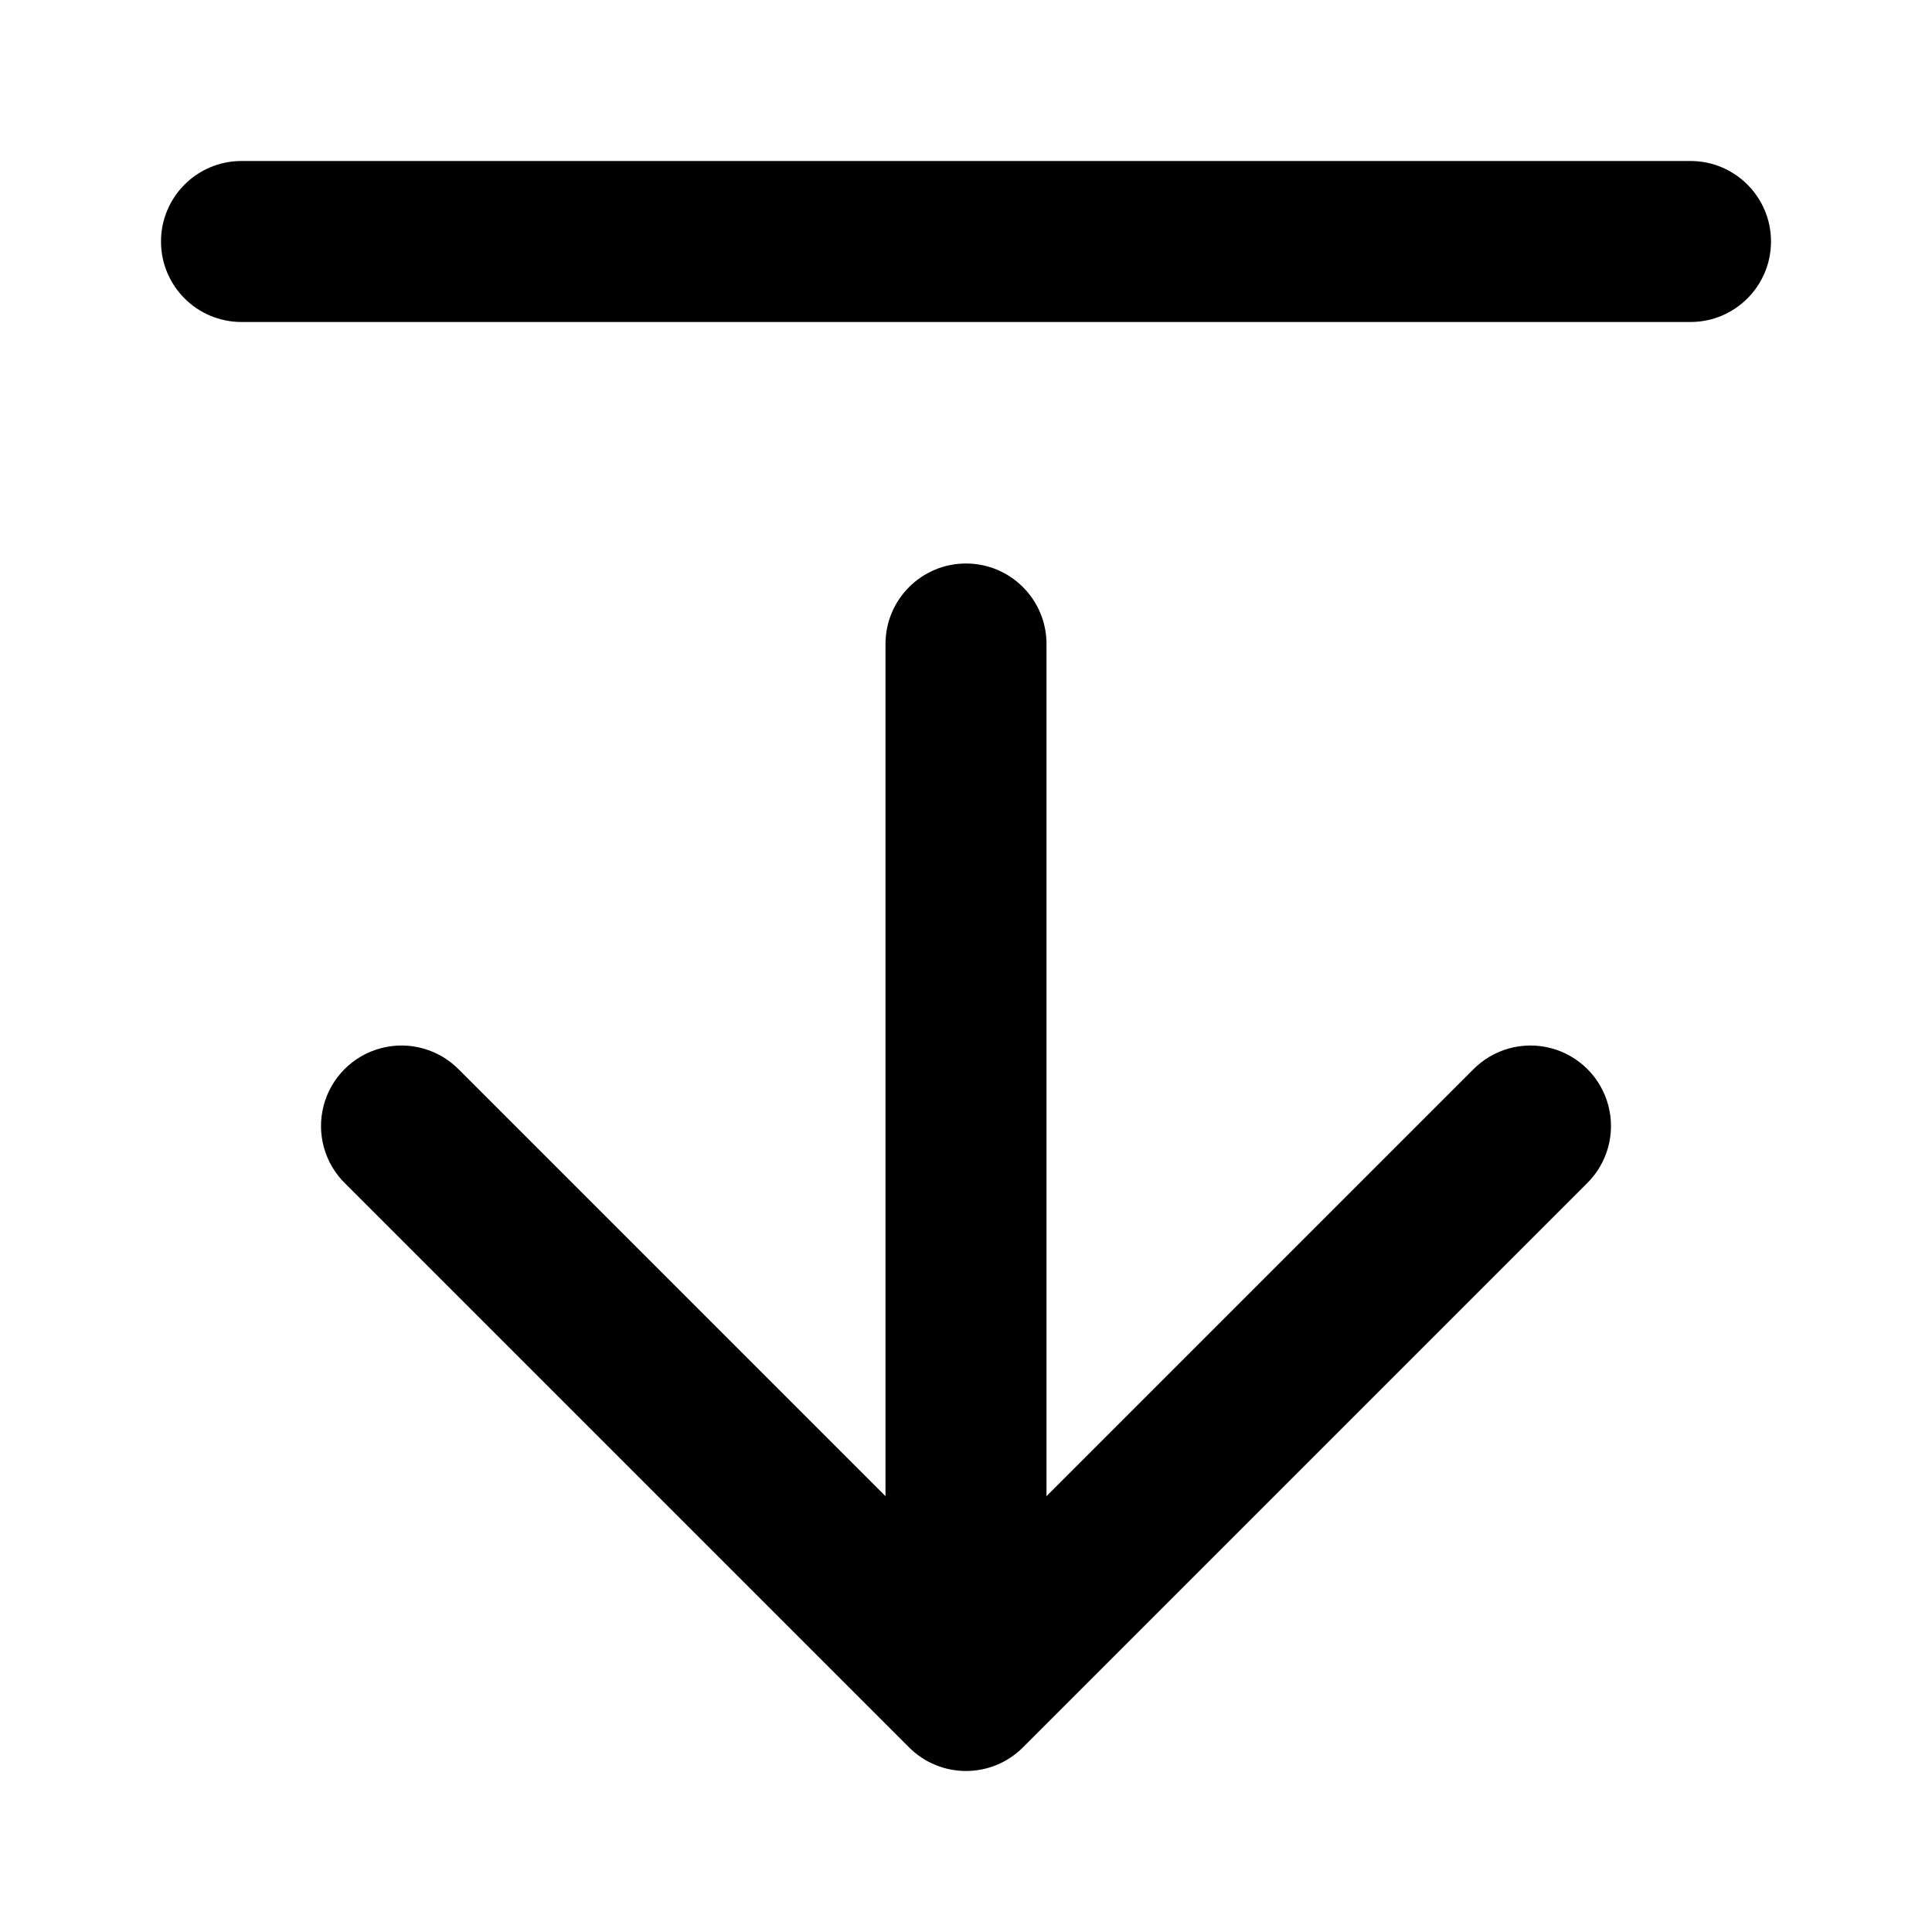
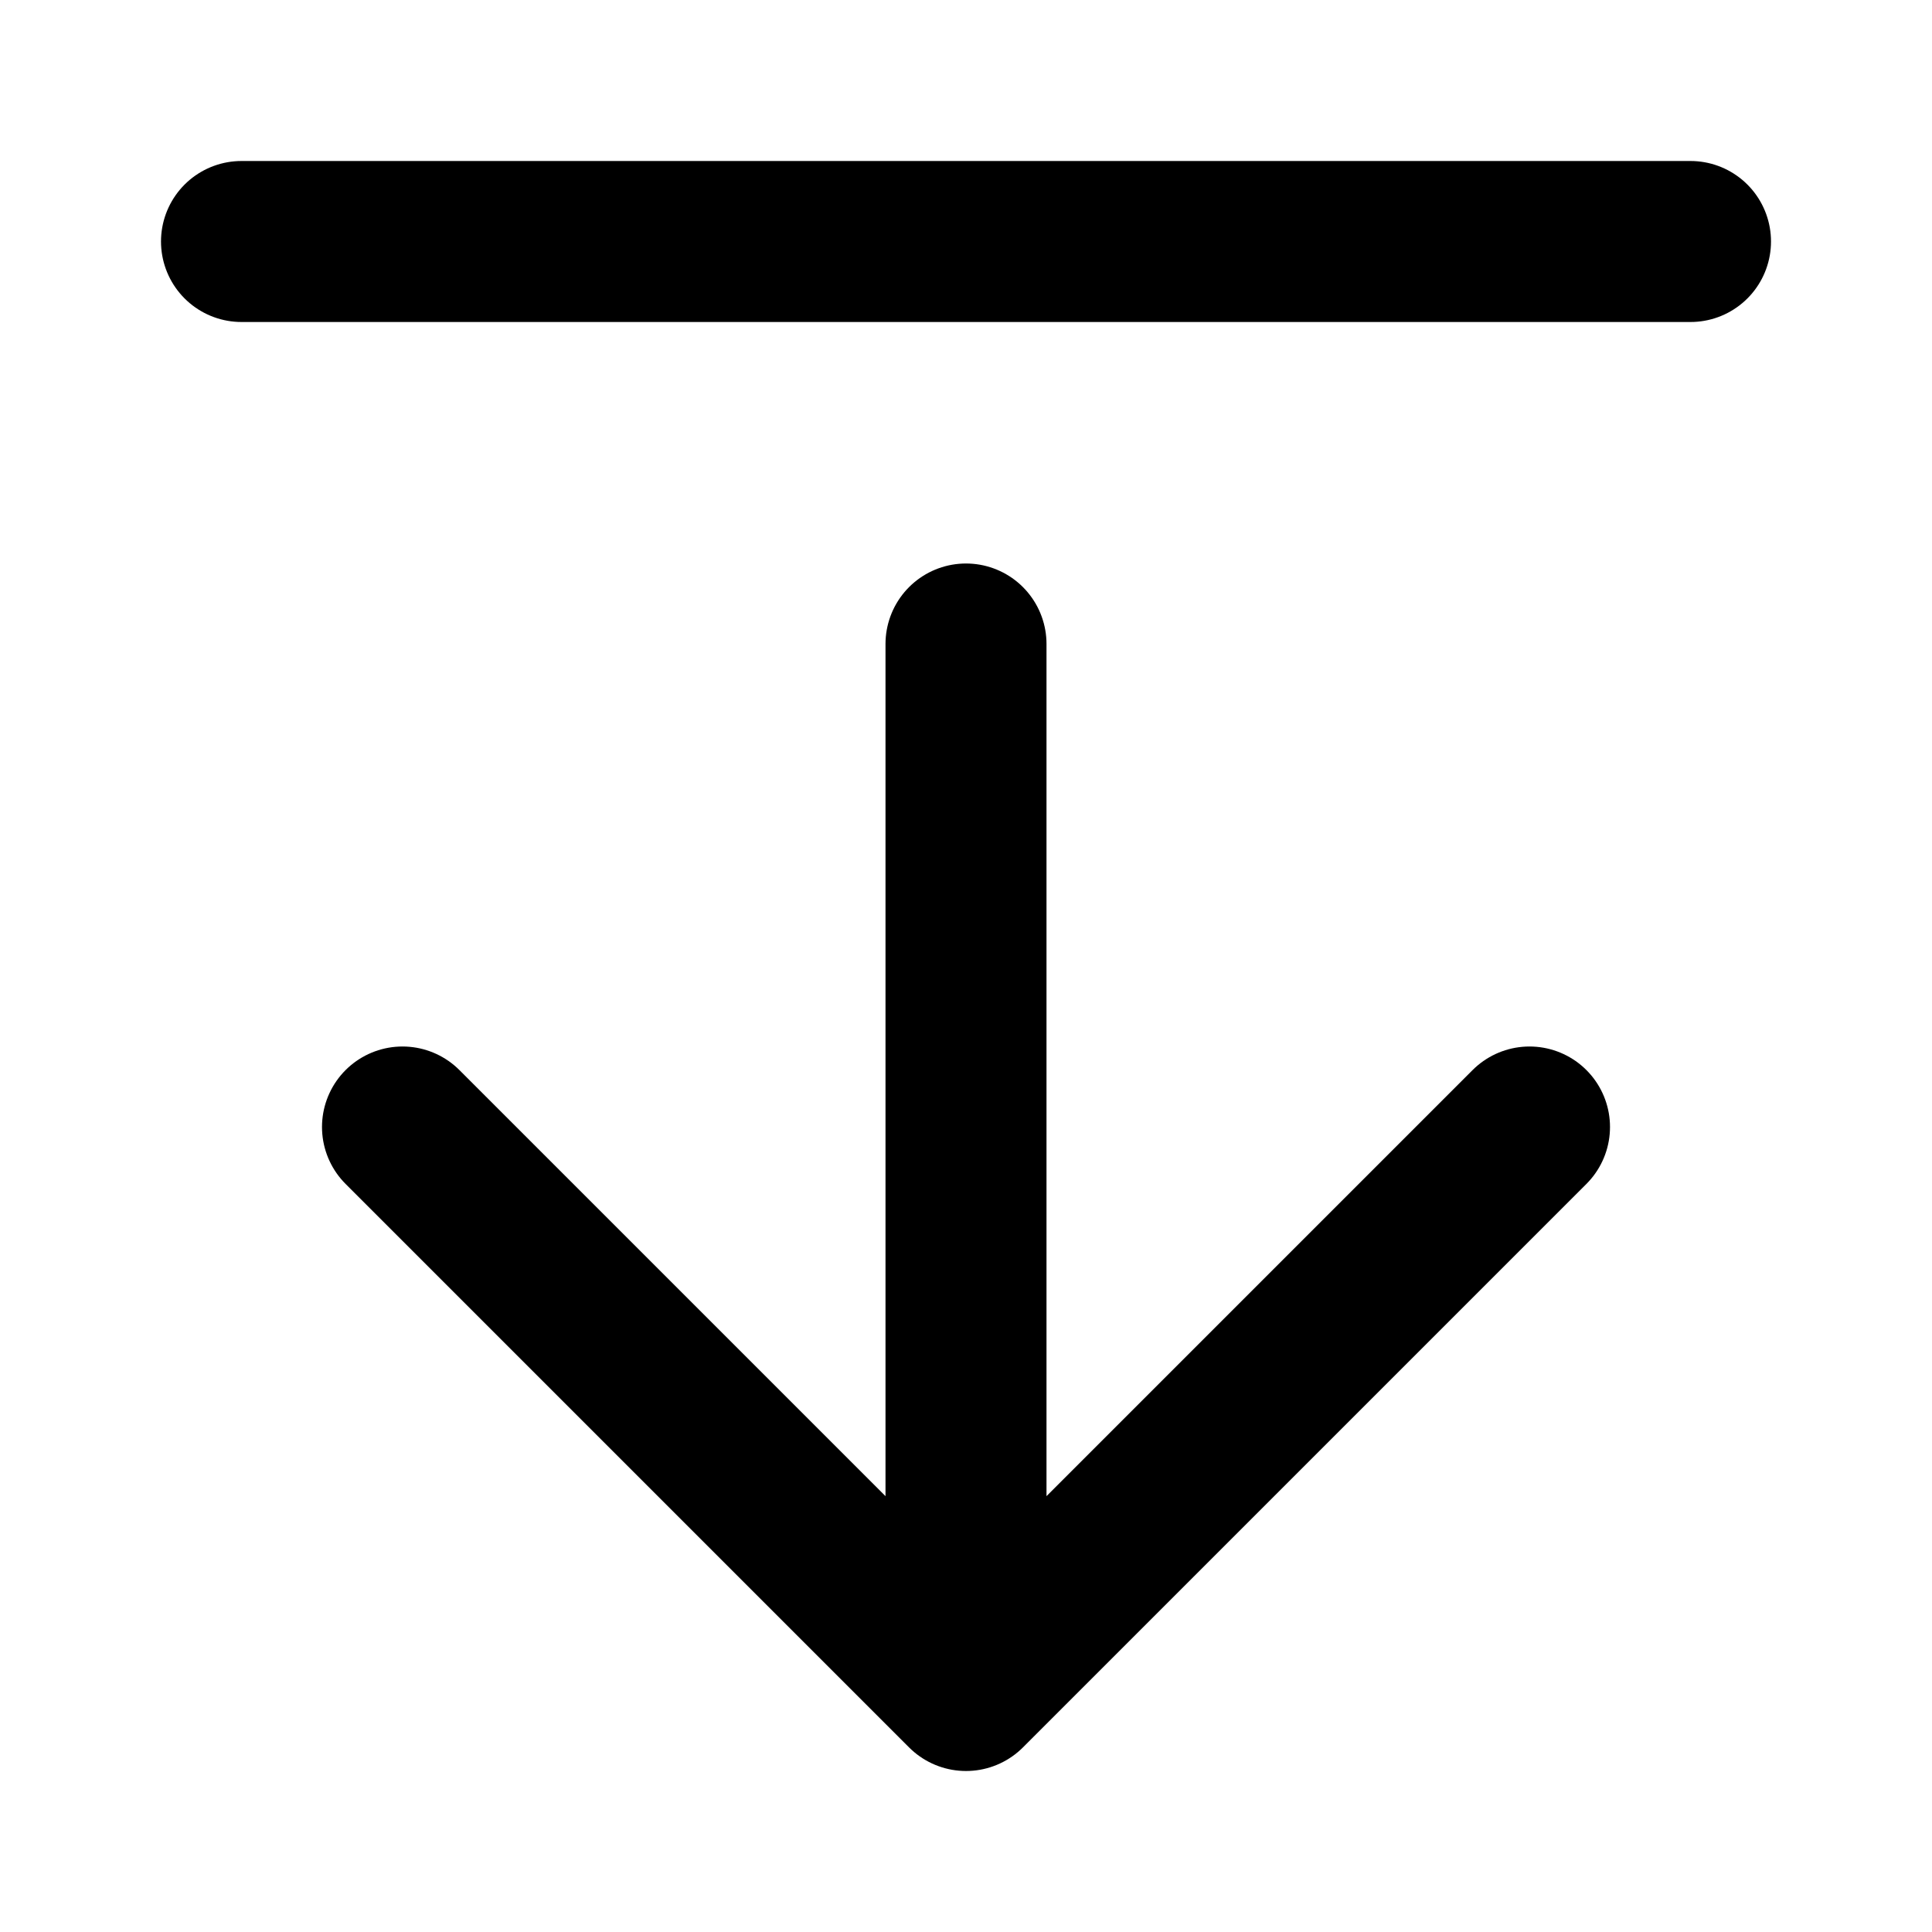
- <svg xmlns="http://www.w3.org/2000/svg" width="24" height="24" fill="none" viewBox="0 0 24 24">
-   <path fill="currentColor" d="M12 7a1 1 0 0 1 1 1v10.586l5.293-5.293a1 1 0 1 1 1.414 1.414l-7 7a1 1 0 0 1-1.414 0l-7-7a1 1 0 1 1 1.414-1.414L11 18.586V8a1 1 0 0 1 1-1m9-5a1 1 0 1 1 0 2H3a1 1 0 0 1 0-2z" />
+ <svg xmlns="http://www.w3.org/2000/svg" width="24" height="24" viewBox="0 0 24 24" fill="none" stroke="currentColor" stroke-width="2" stroke-linecap="round" stroke-linejoin="round">
+   <g transform="rotate(90 12 12)">
+     <path d="M3 3v18M14 5l7 7-7 7M8 12h13" />
+   </g>
</svg>
